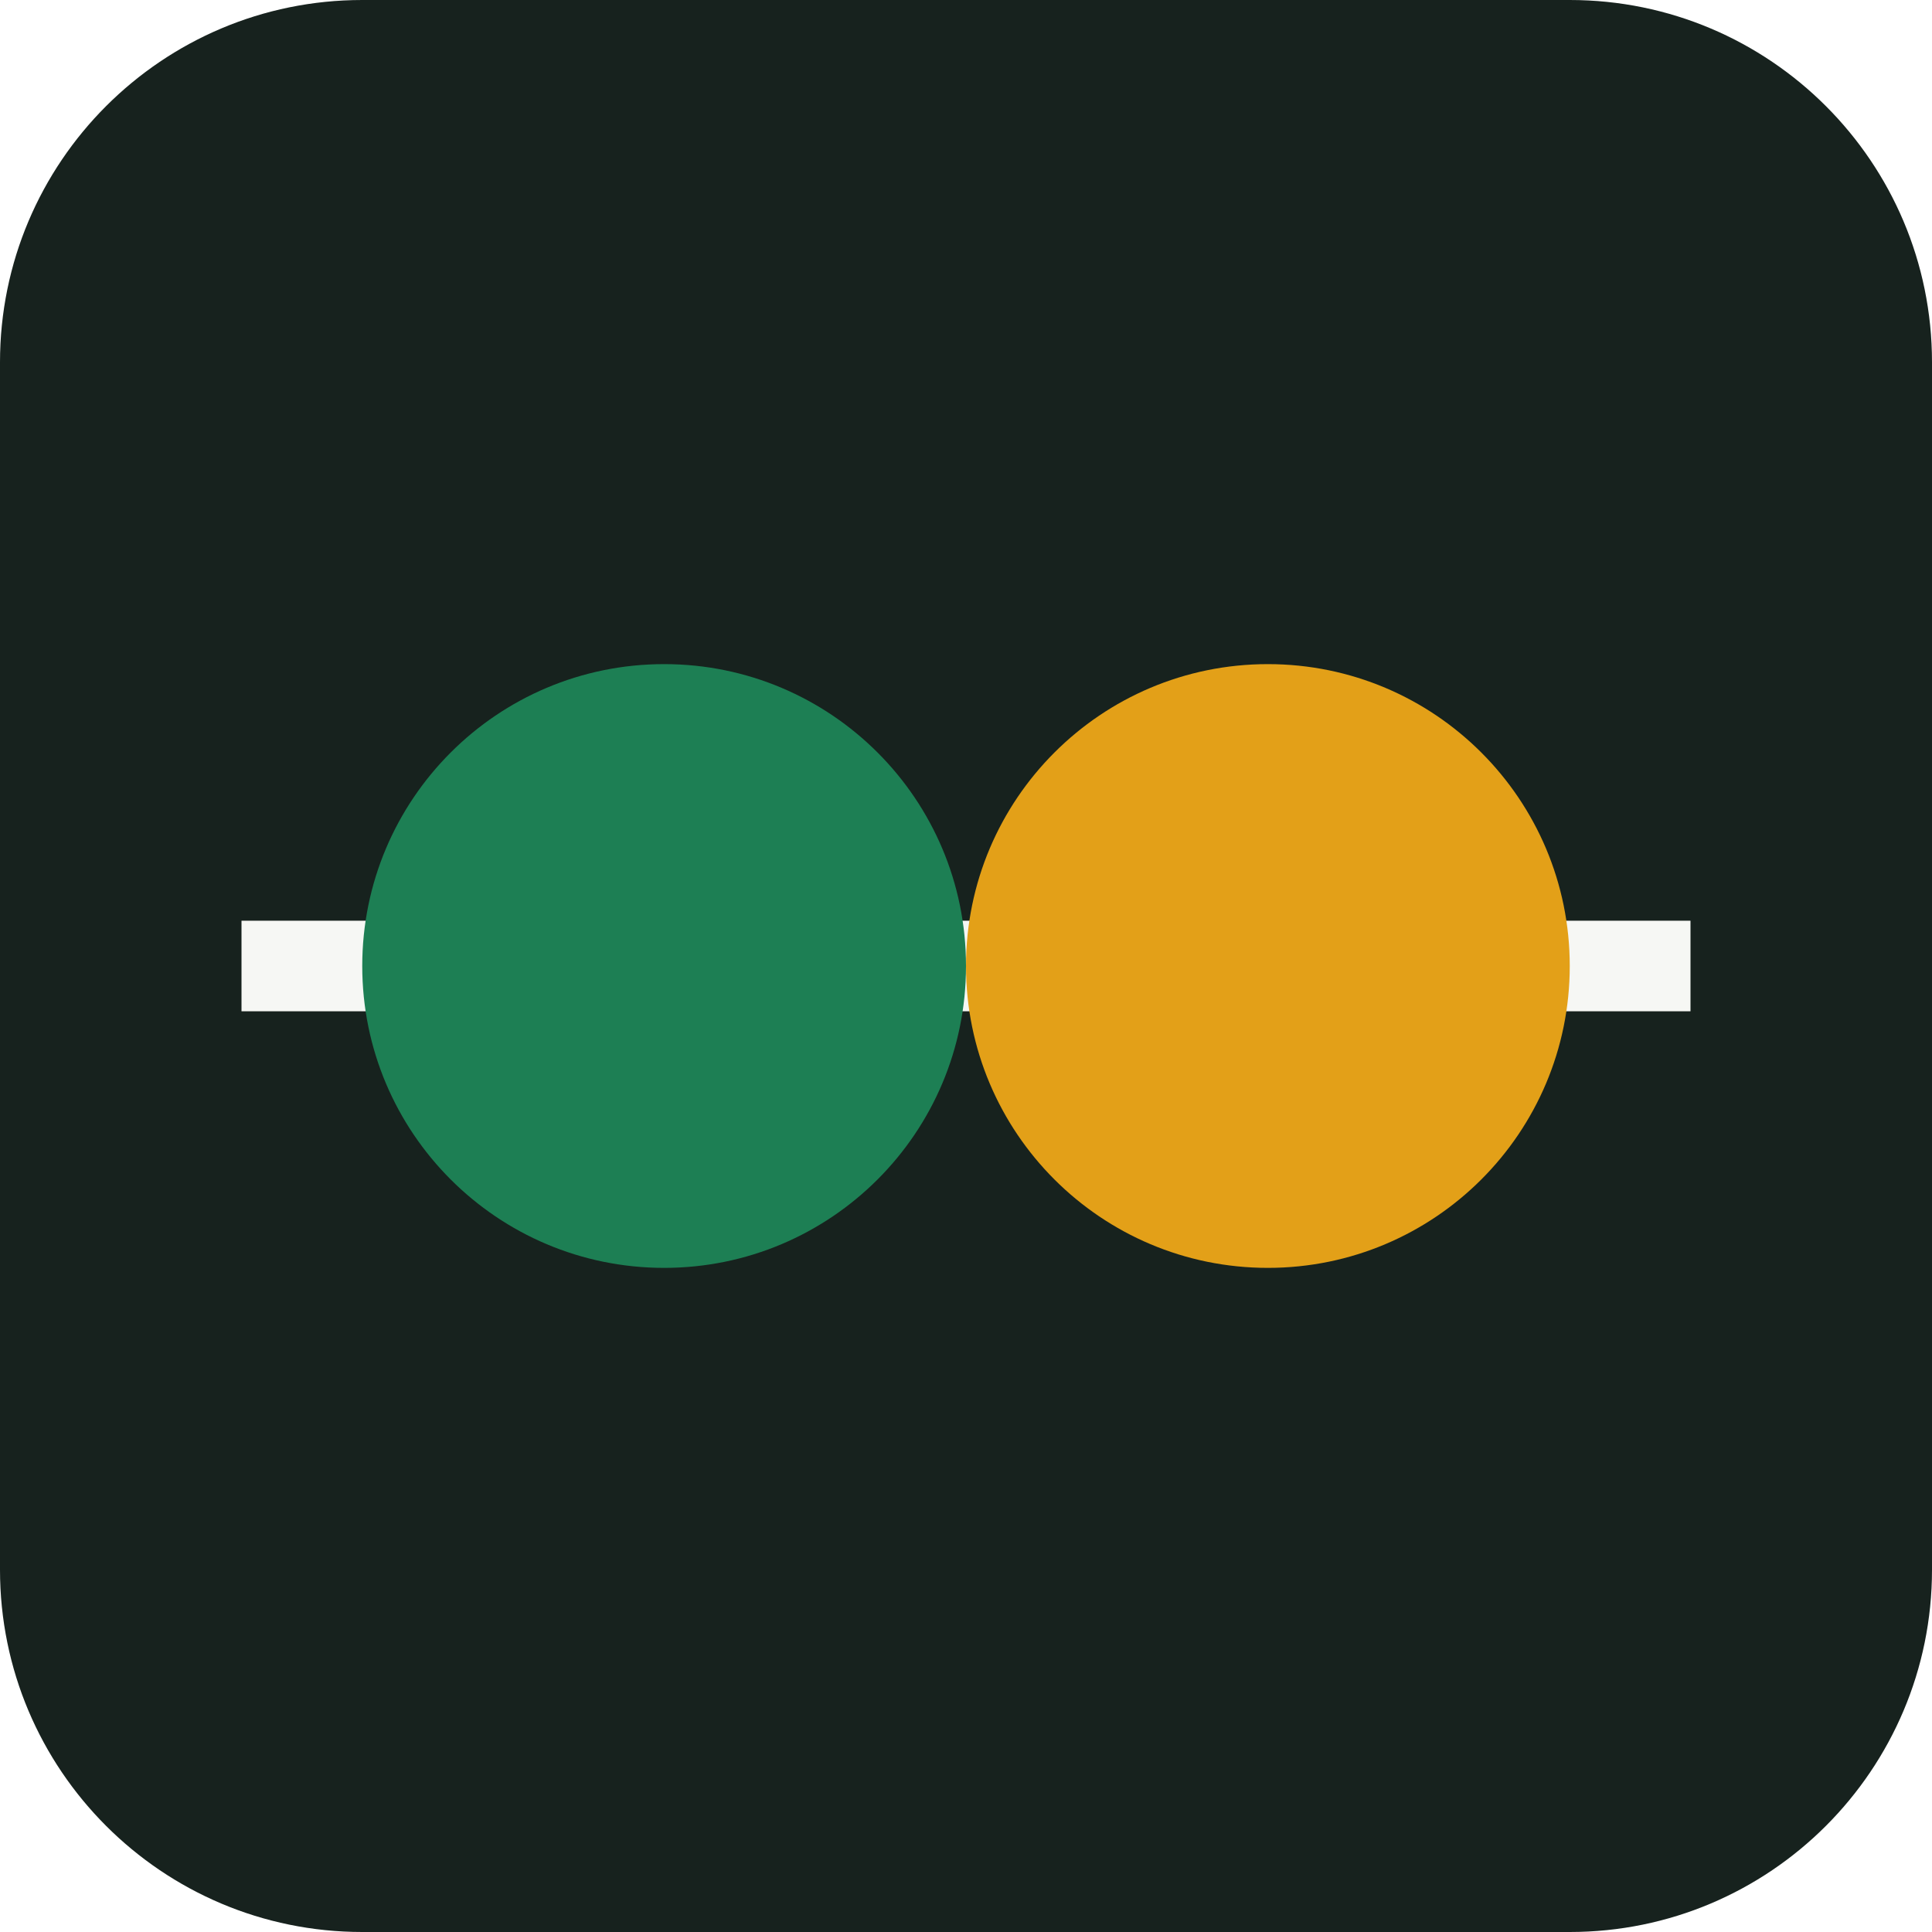
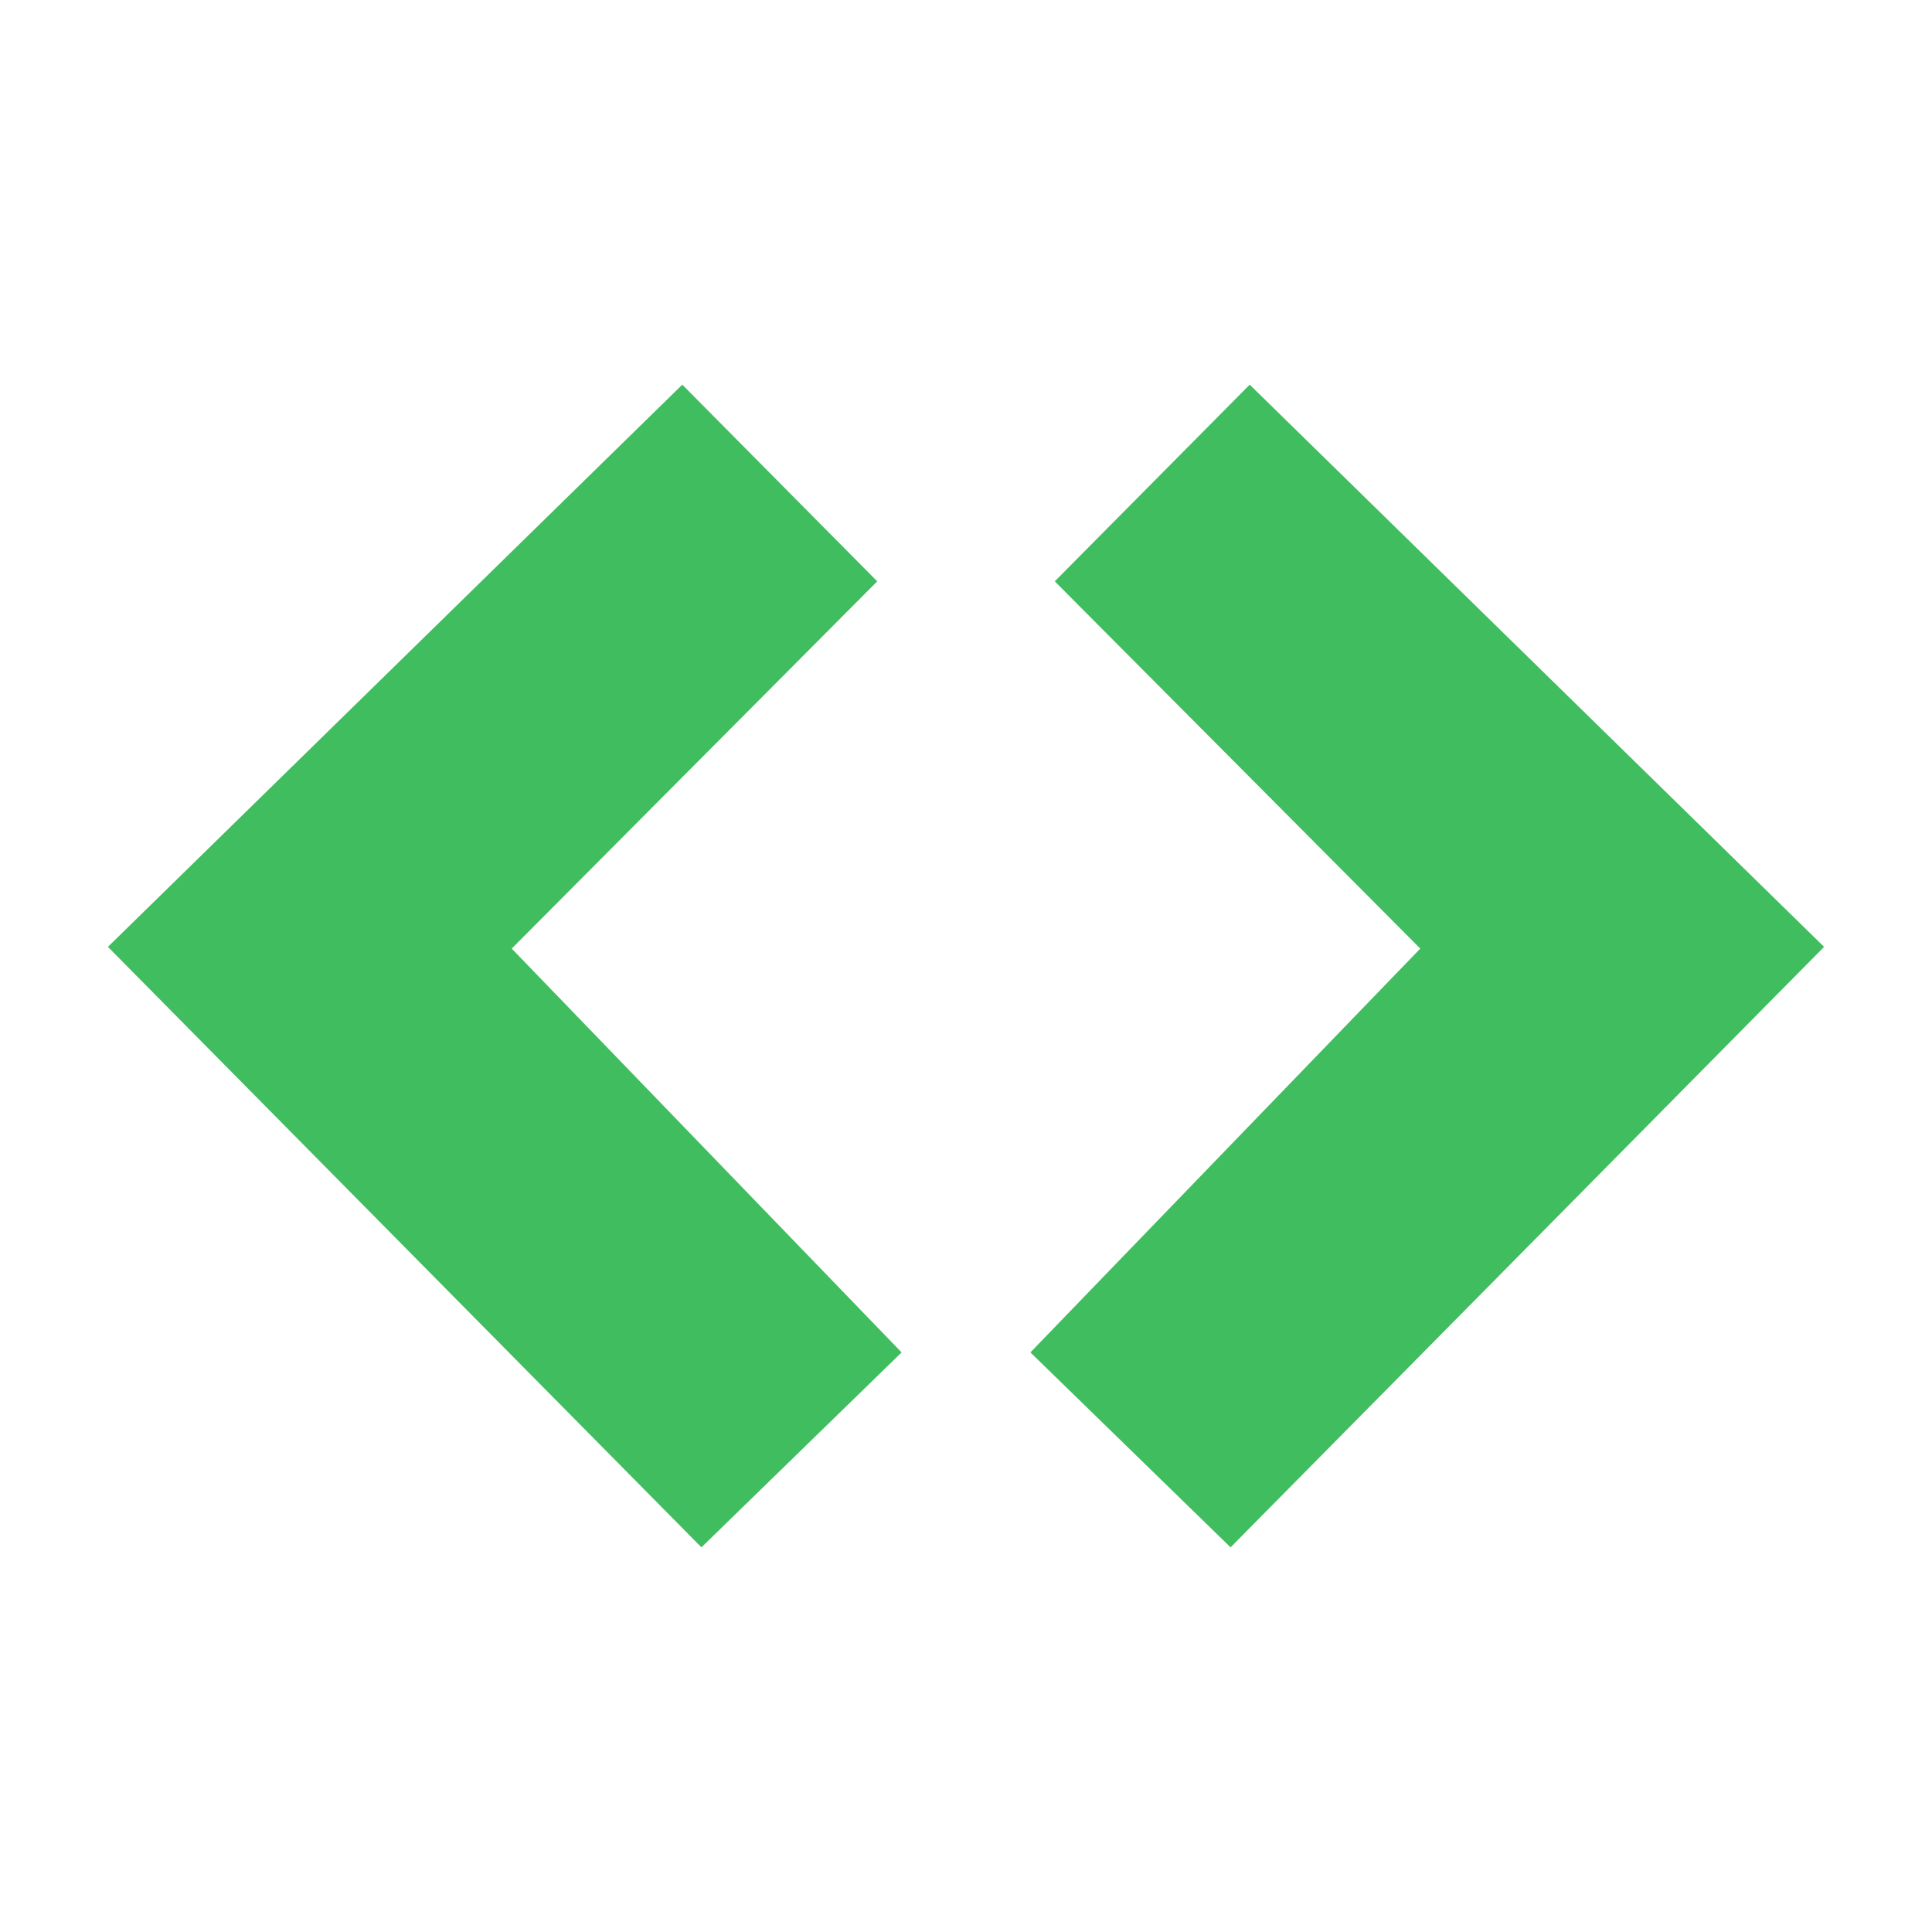
- <svg xmlns="http://www.w3.org/2000/svg" viewBox="0 0 64 64">
-   <rect width="64" height="64" rx="12" fill="#17221e" />
-   <line x1="8" y1="32" x2="56" y2="32" stroke="#f6f7f4" stroke-width="3" />
-   <circle cx="22" cy="32" r="10" fill="#1d7f54" />
-   <circle cx="42" cy="32" r="10" fill="#e3a018" />
+ <svg xmlns="http://www.w3.org/2000/svg" viewBox="-60 -219 1110 1110">
+   <polygon points="2,325 332,2 444,115 234,326 458,558 343,670" fill="#40bd5f" />
+   <polygon points="988,325 658,2 546,115 756,326 532,558 647,670" fill="#40bd5f" />
</svg>
